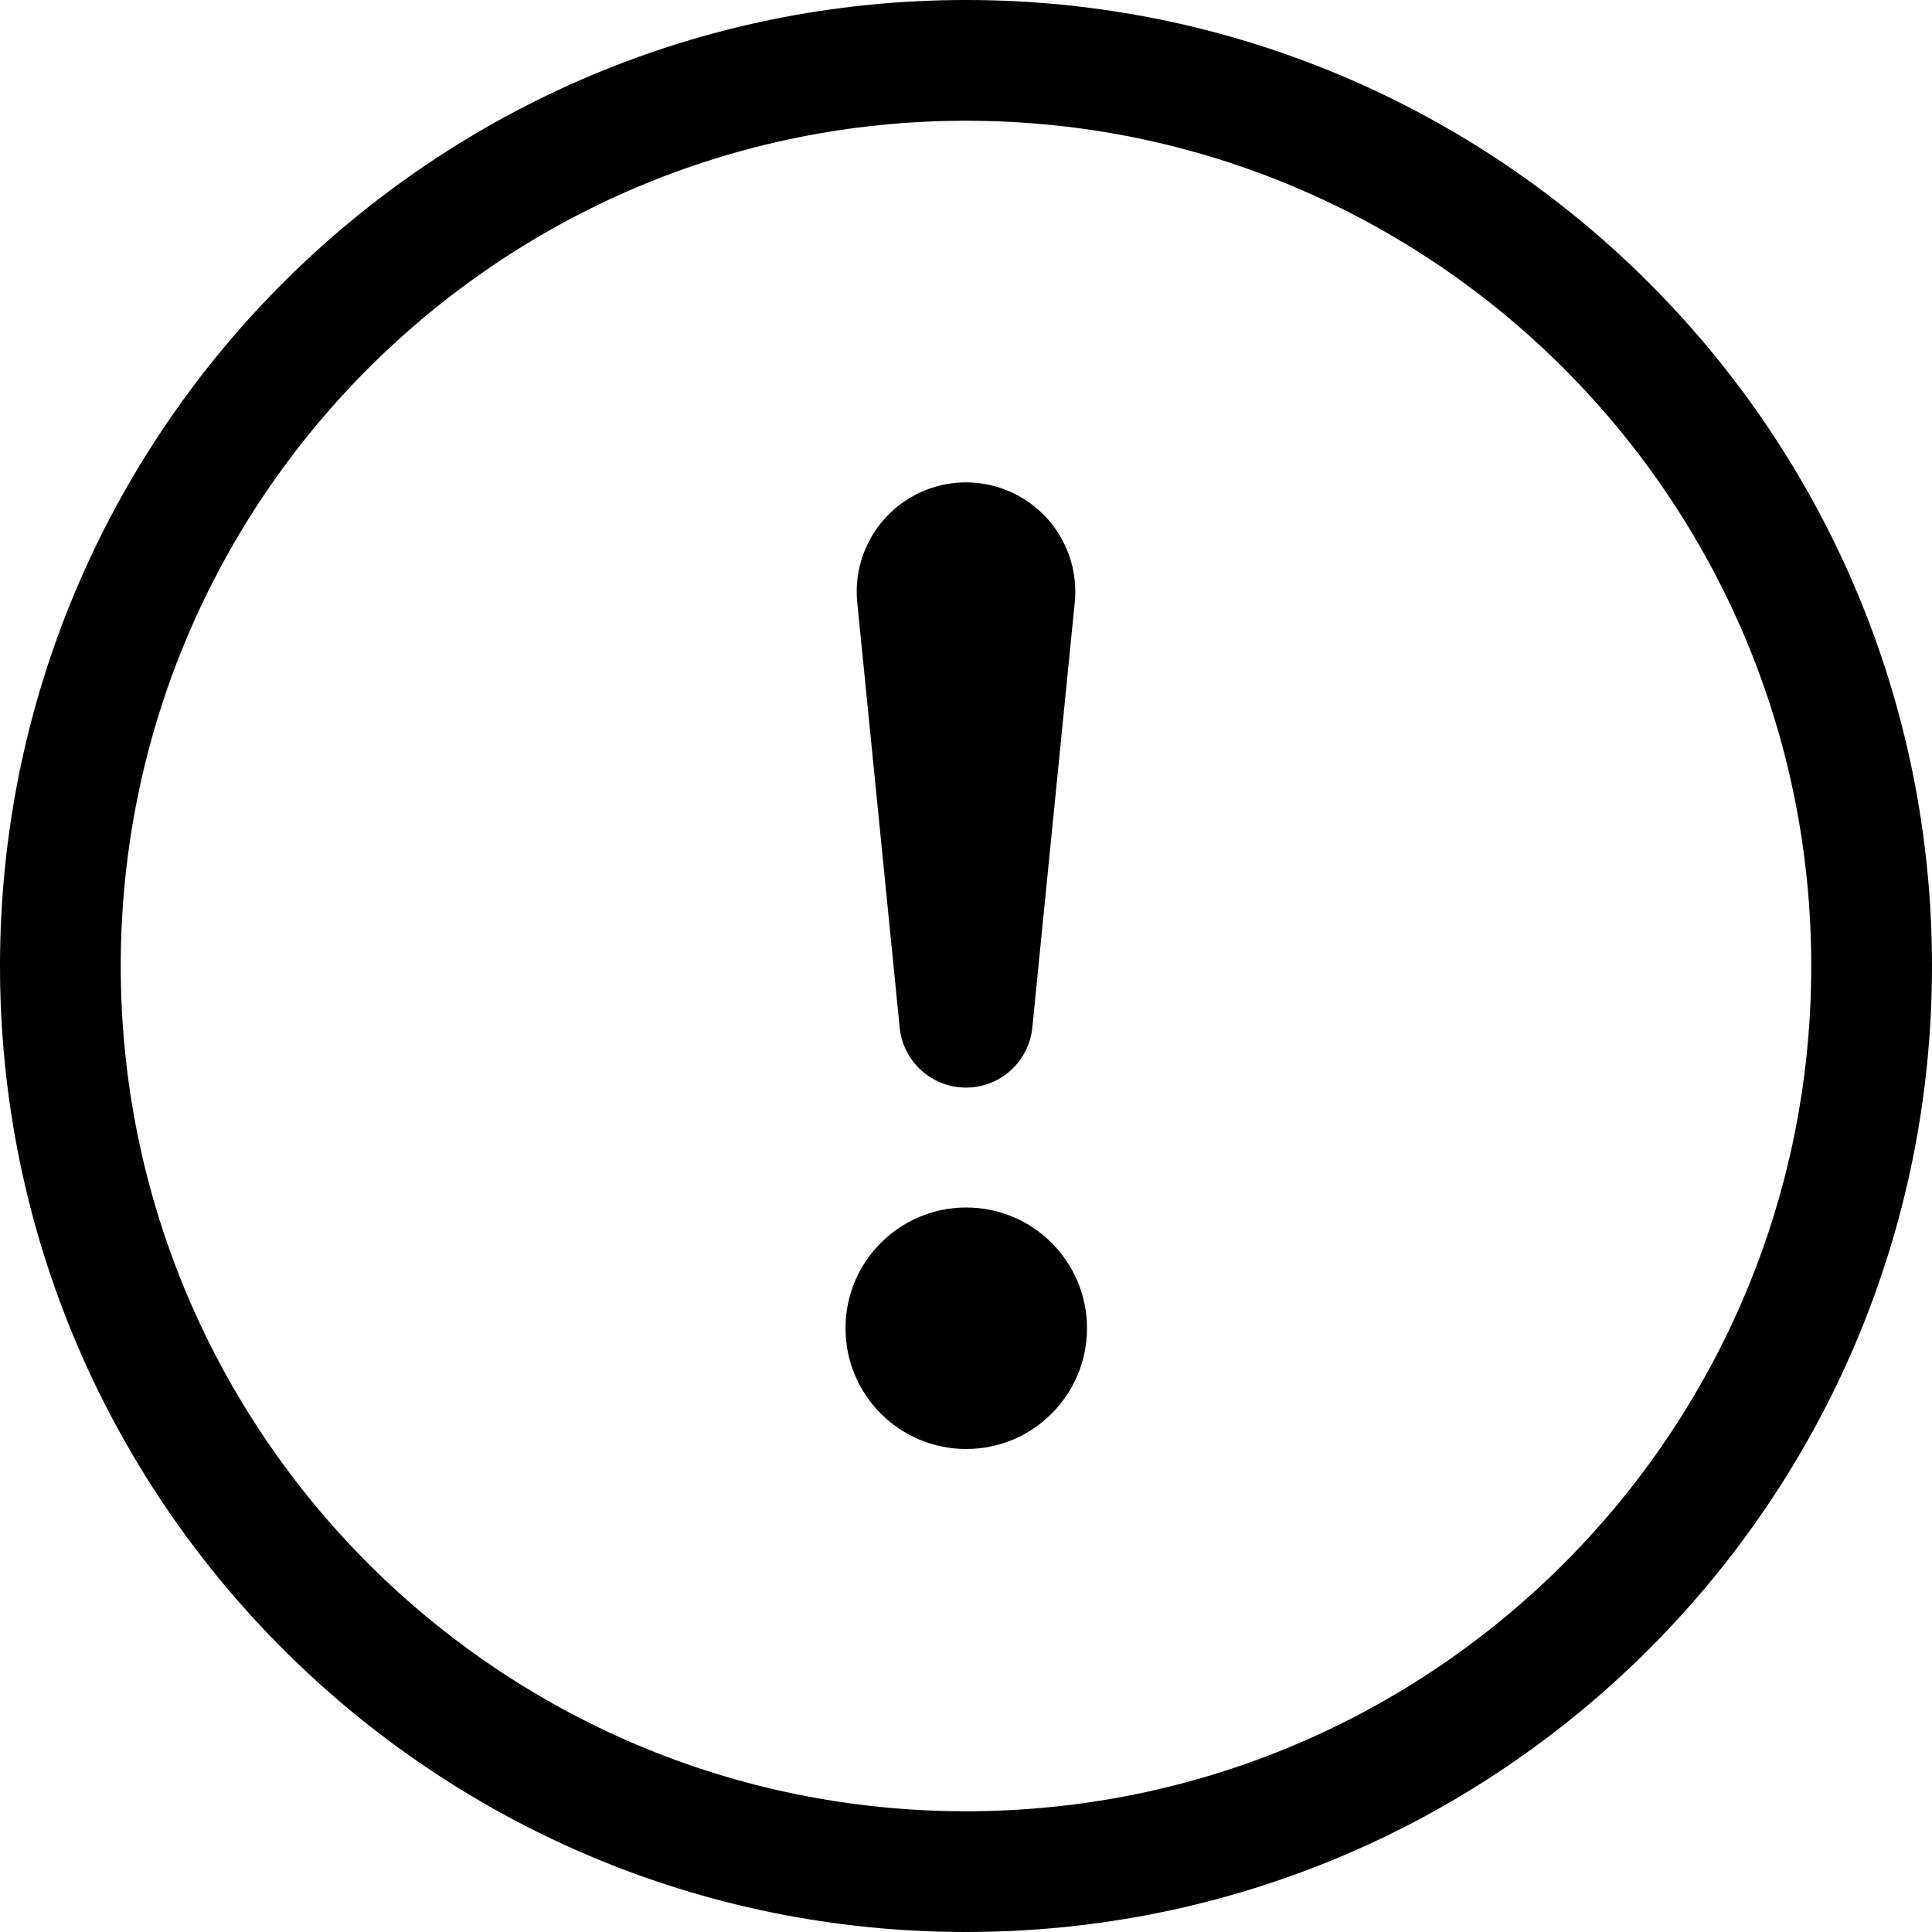
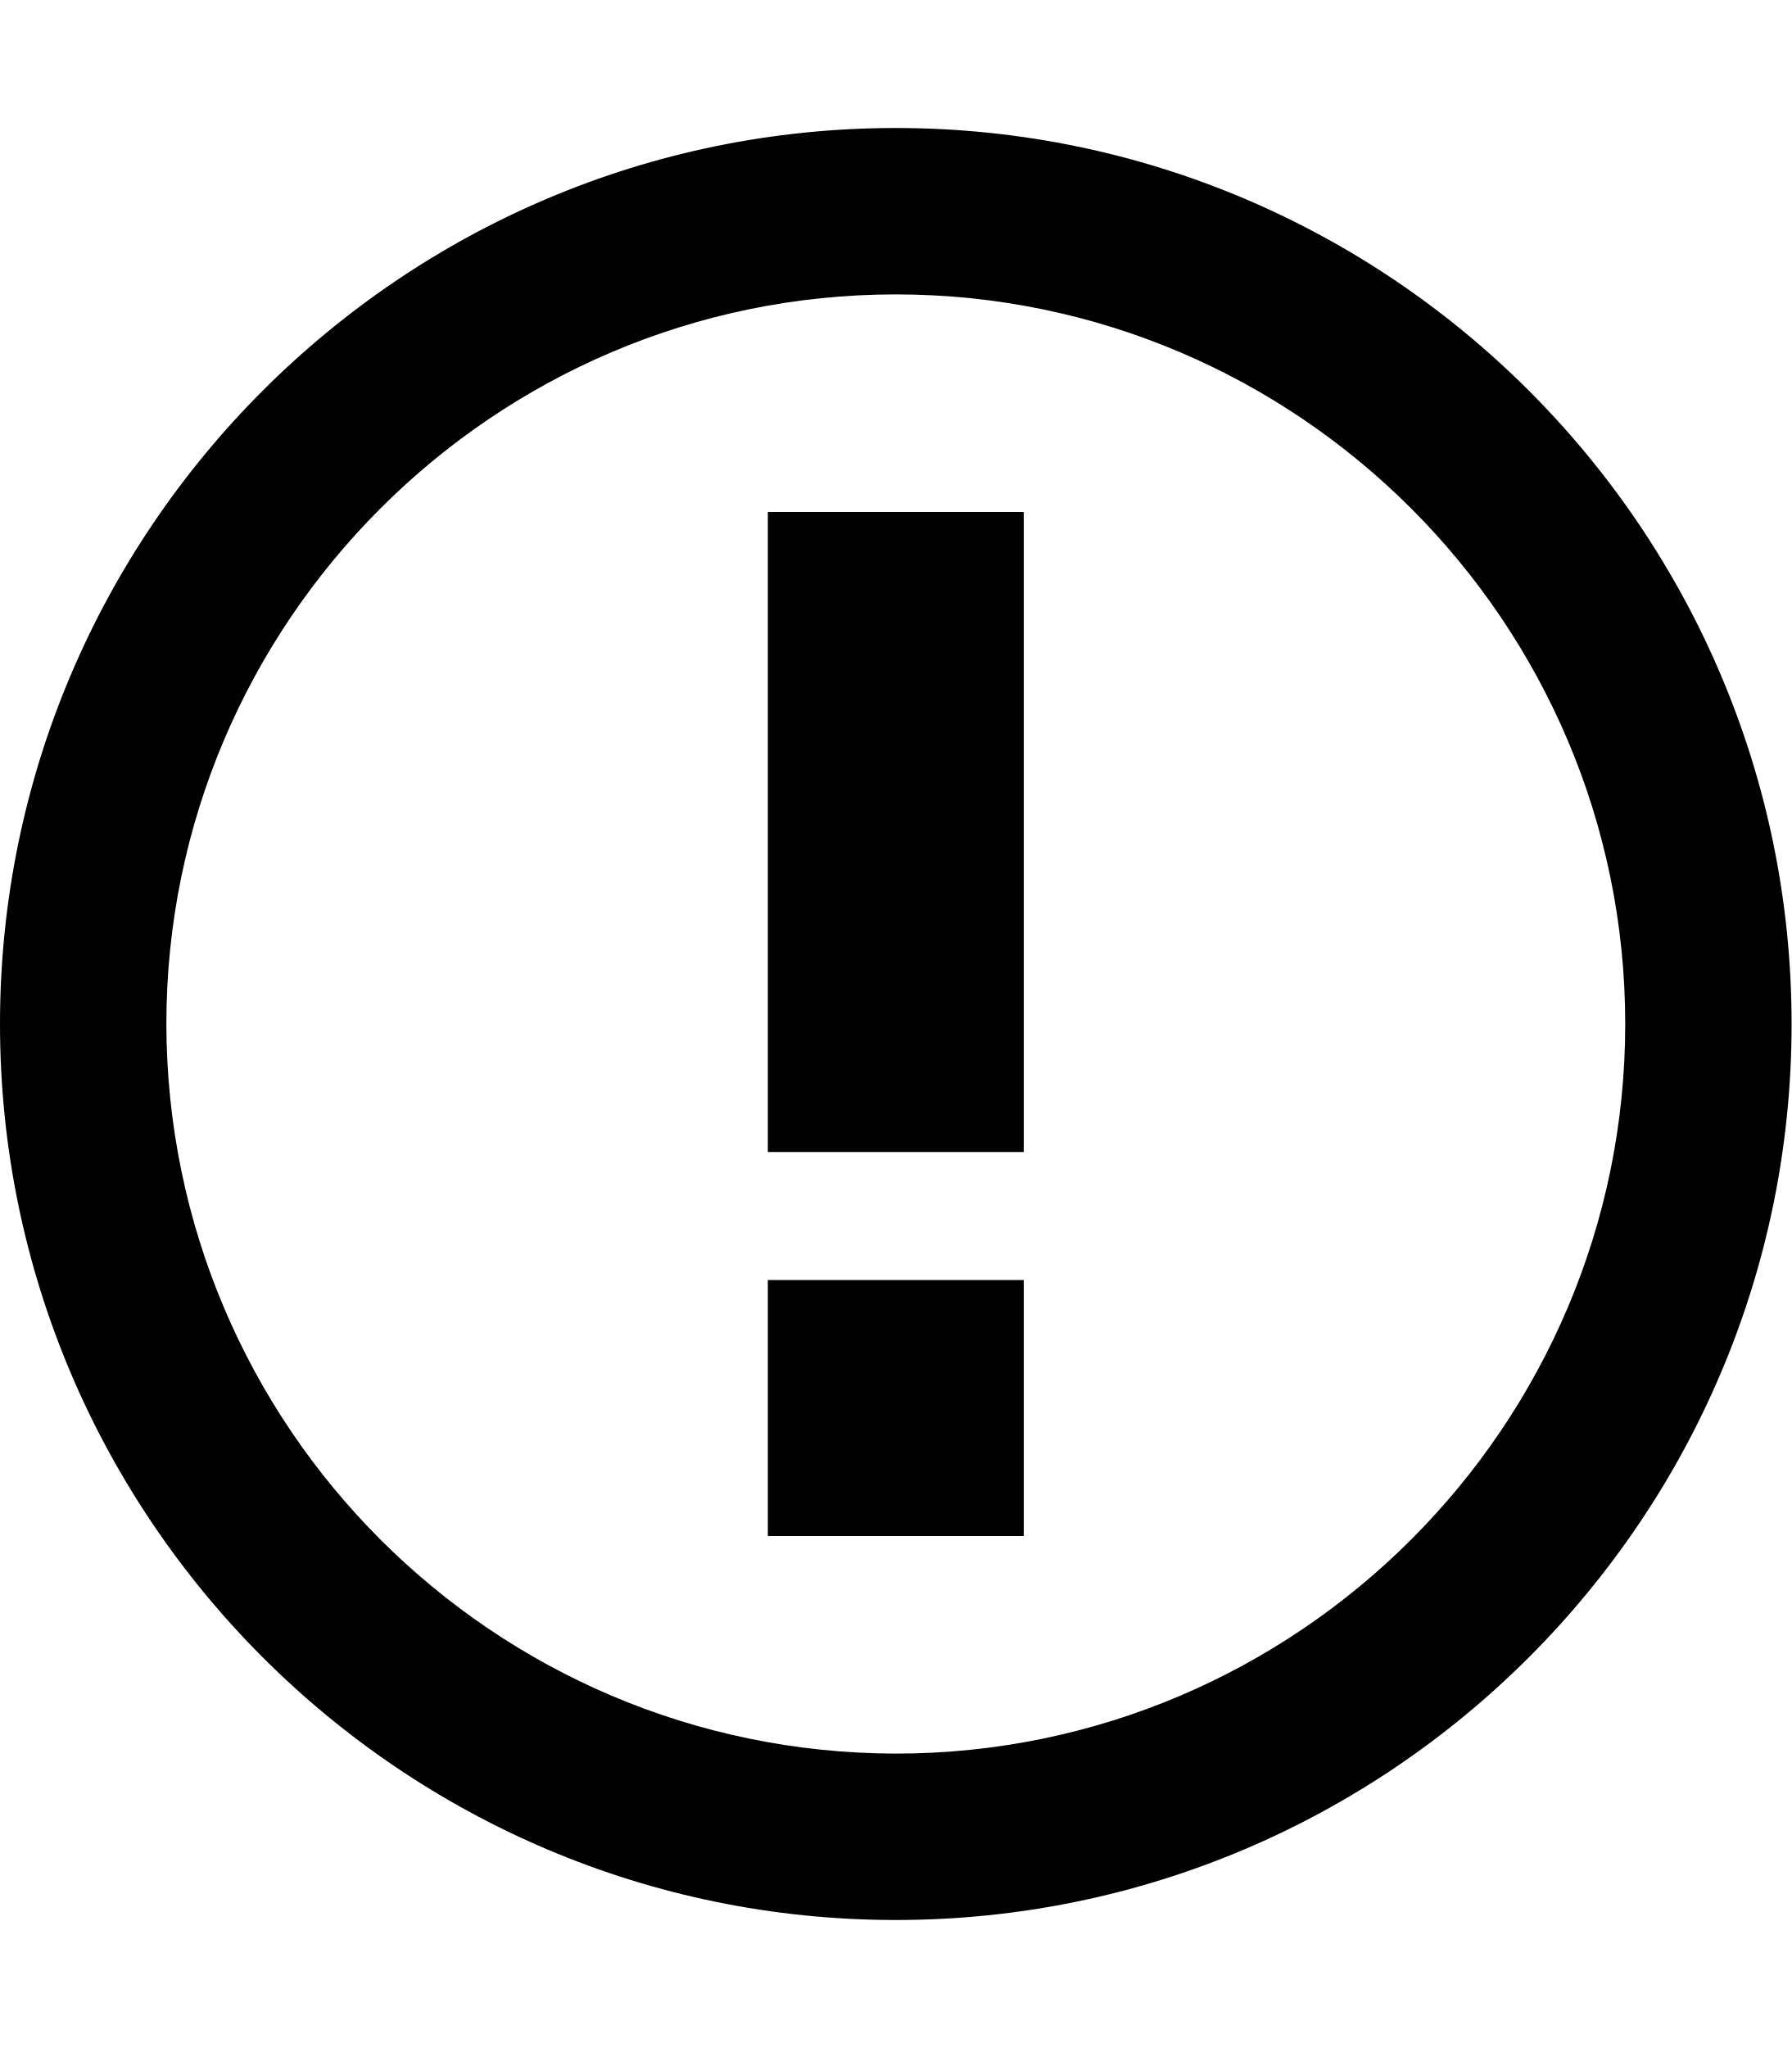
- <svg xmlns="http://www.w3.org/2000/svg" class="bi bi-exclamation-circle" width="1em" height="1em" fill="currentColor" viewBox="0 0 16 16">
-   <path d="M8 15A7 7 0 108 1a7 7 0 000 14zm0 1A8 8 0 108 0a8 8 0 000 16z" clip-rule="evenodd" fill-rule="evenodd" />
-   <path d="M7.002 11a1 1 0 112 0 1 1 0 01-2 0zM7.1 4.995a.905.905 0 111.8 0l-.35 3.507a.552.552 0 01-1.1 0L7.1 4.995z" />
+ <svg xmlns="http://www.w3.org/2000/svg" width="14" height="16">
+   <path fill-rule="evenodd" d="M7 2.3c3.14 0 5.7 2.56 5.7 5.7s-2.56 5.7-5.7 5.7A5.71 5.71 0 011.3 8c0-3.14 2.56-5.7 5.7-5.7zM7 1C3.14 1 0 4.14 0 8s3.14 7 7 7 7-3.14 7-7-3.14-7-7-7zm1 3H6v5h2V4zm0 6H6v2h2v-2z" />
</svg>
